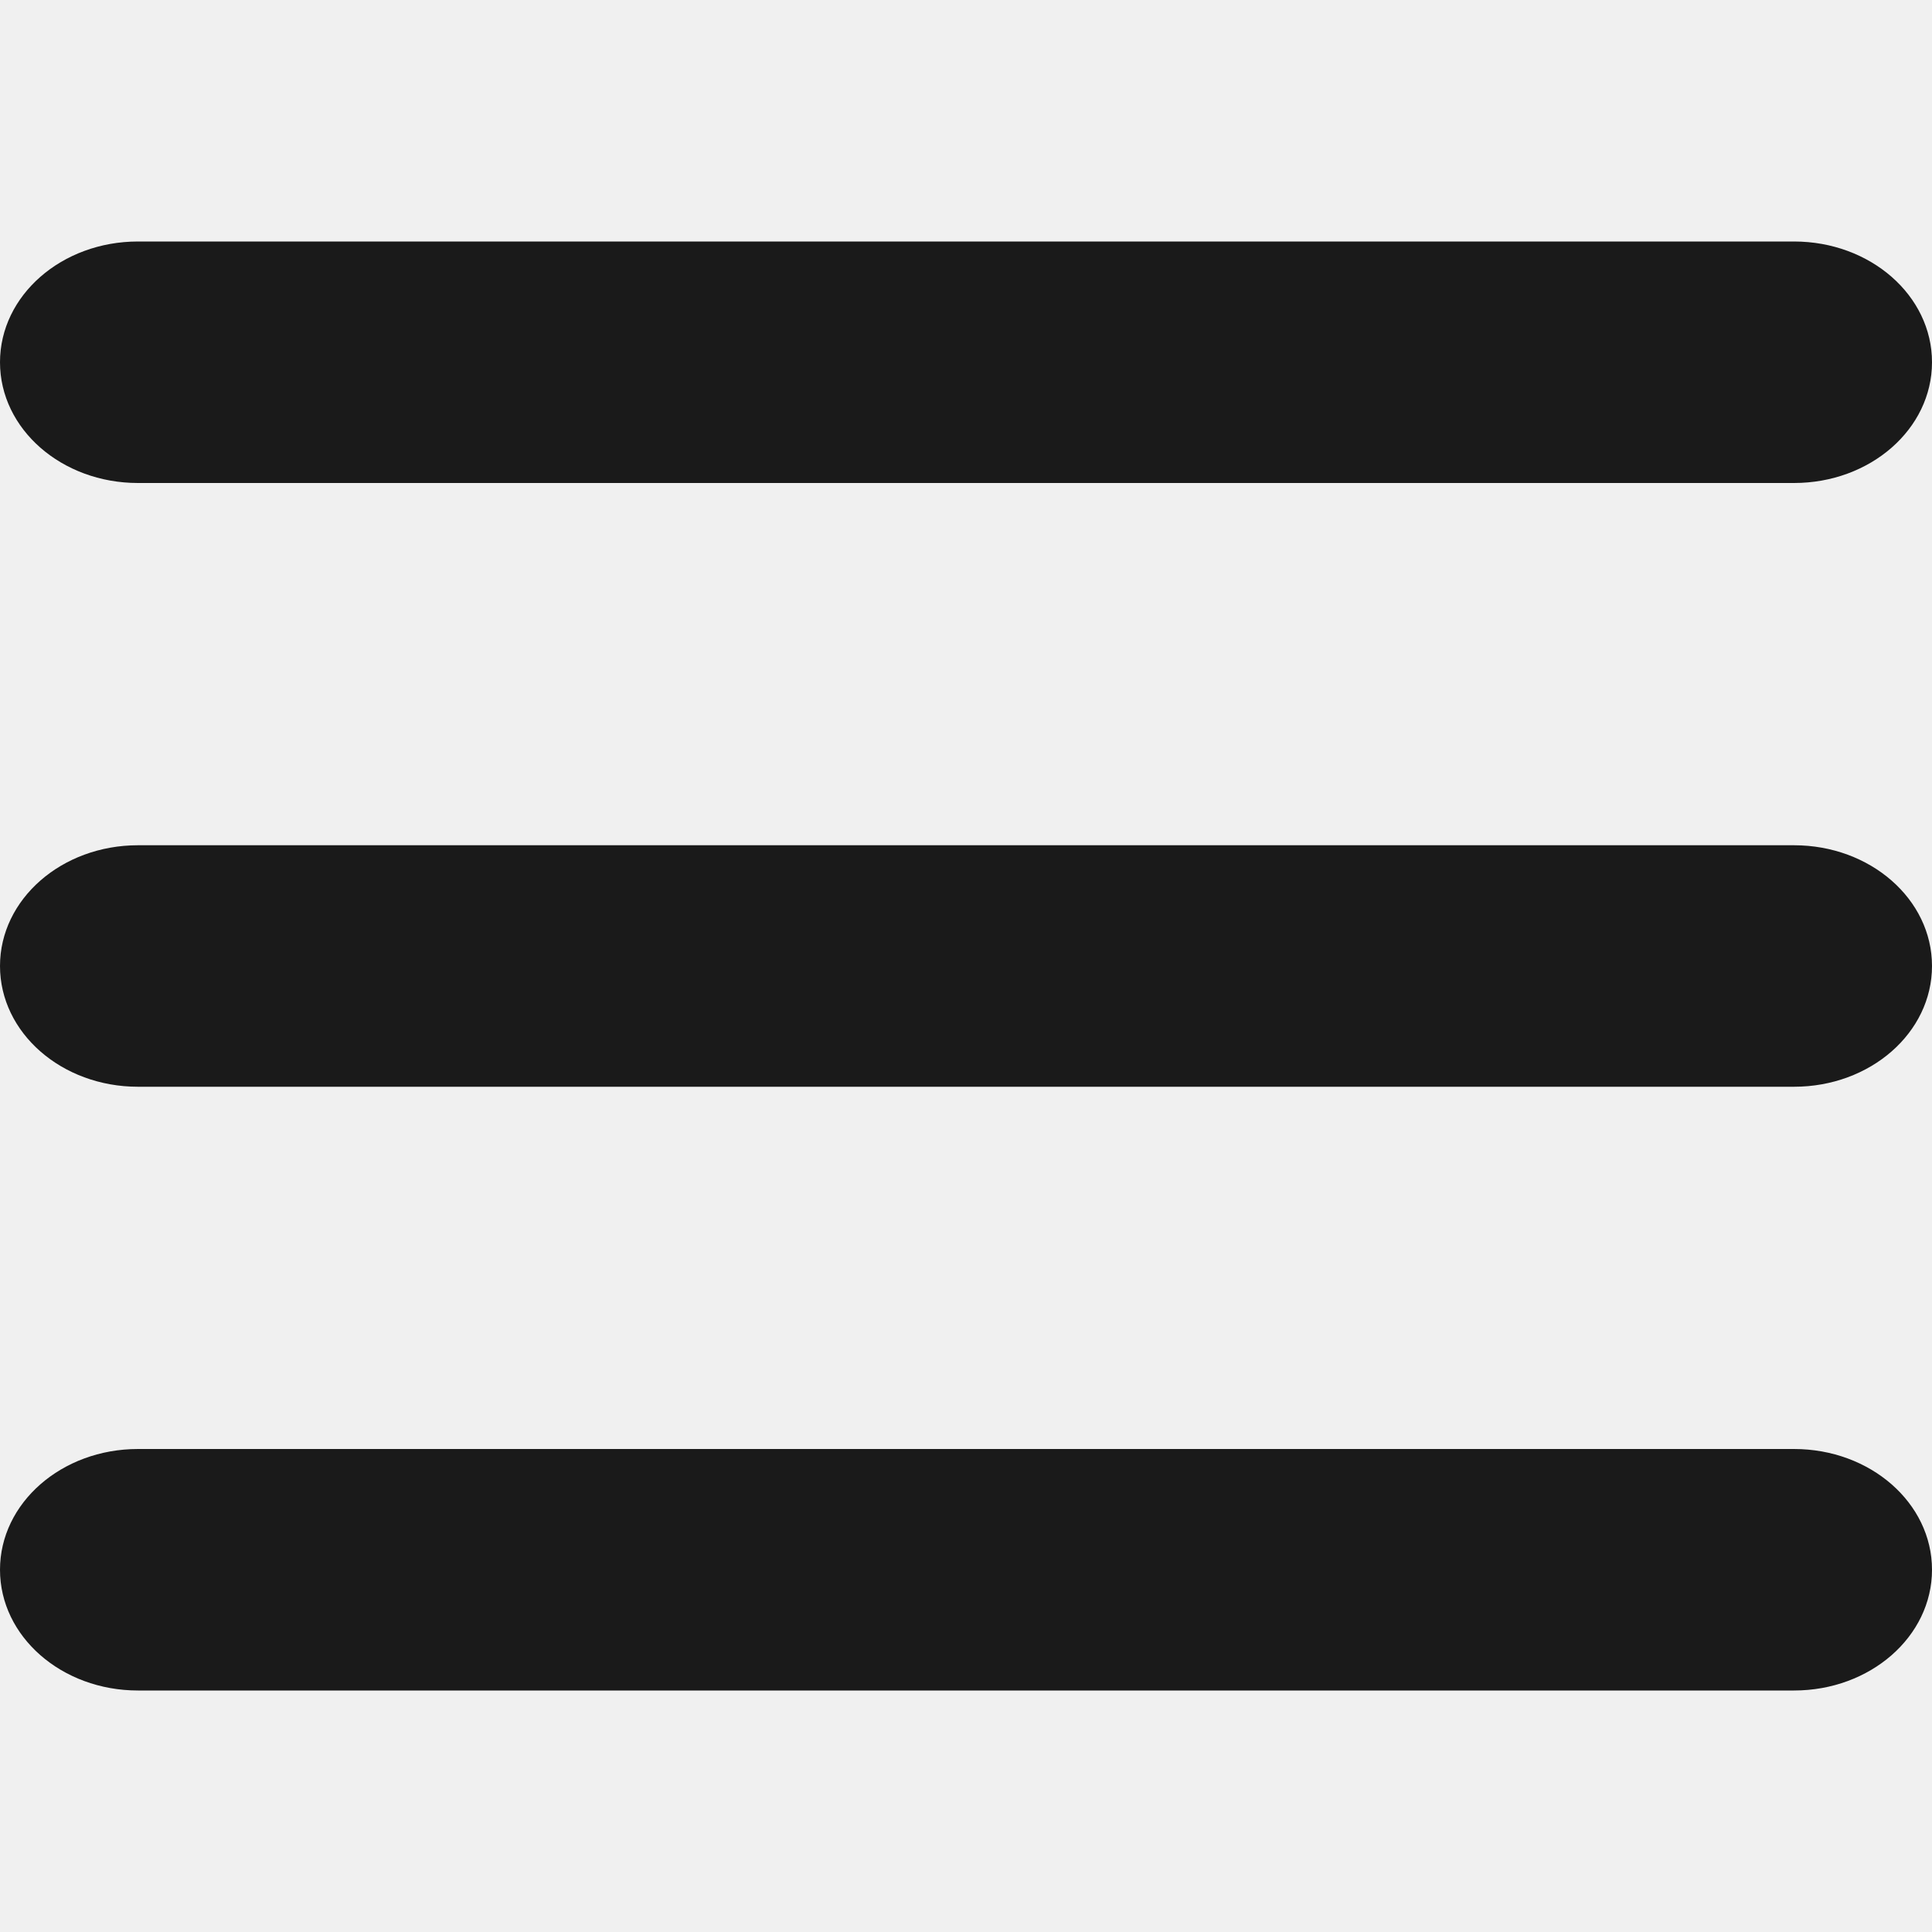
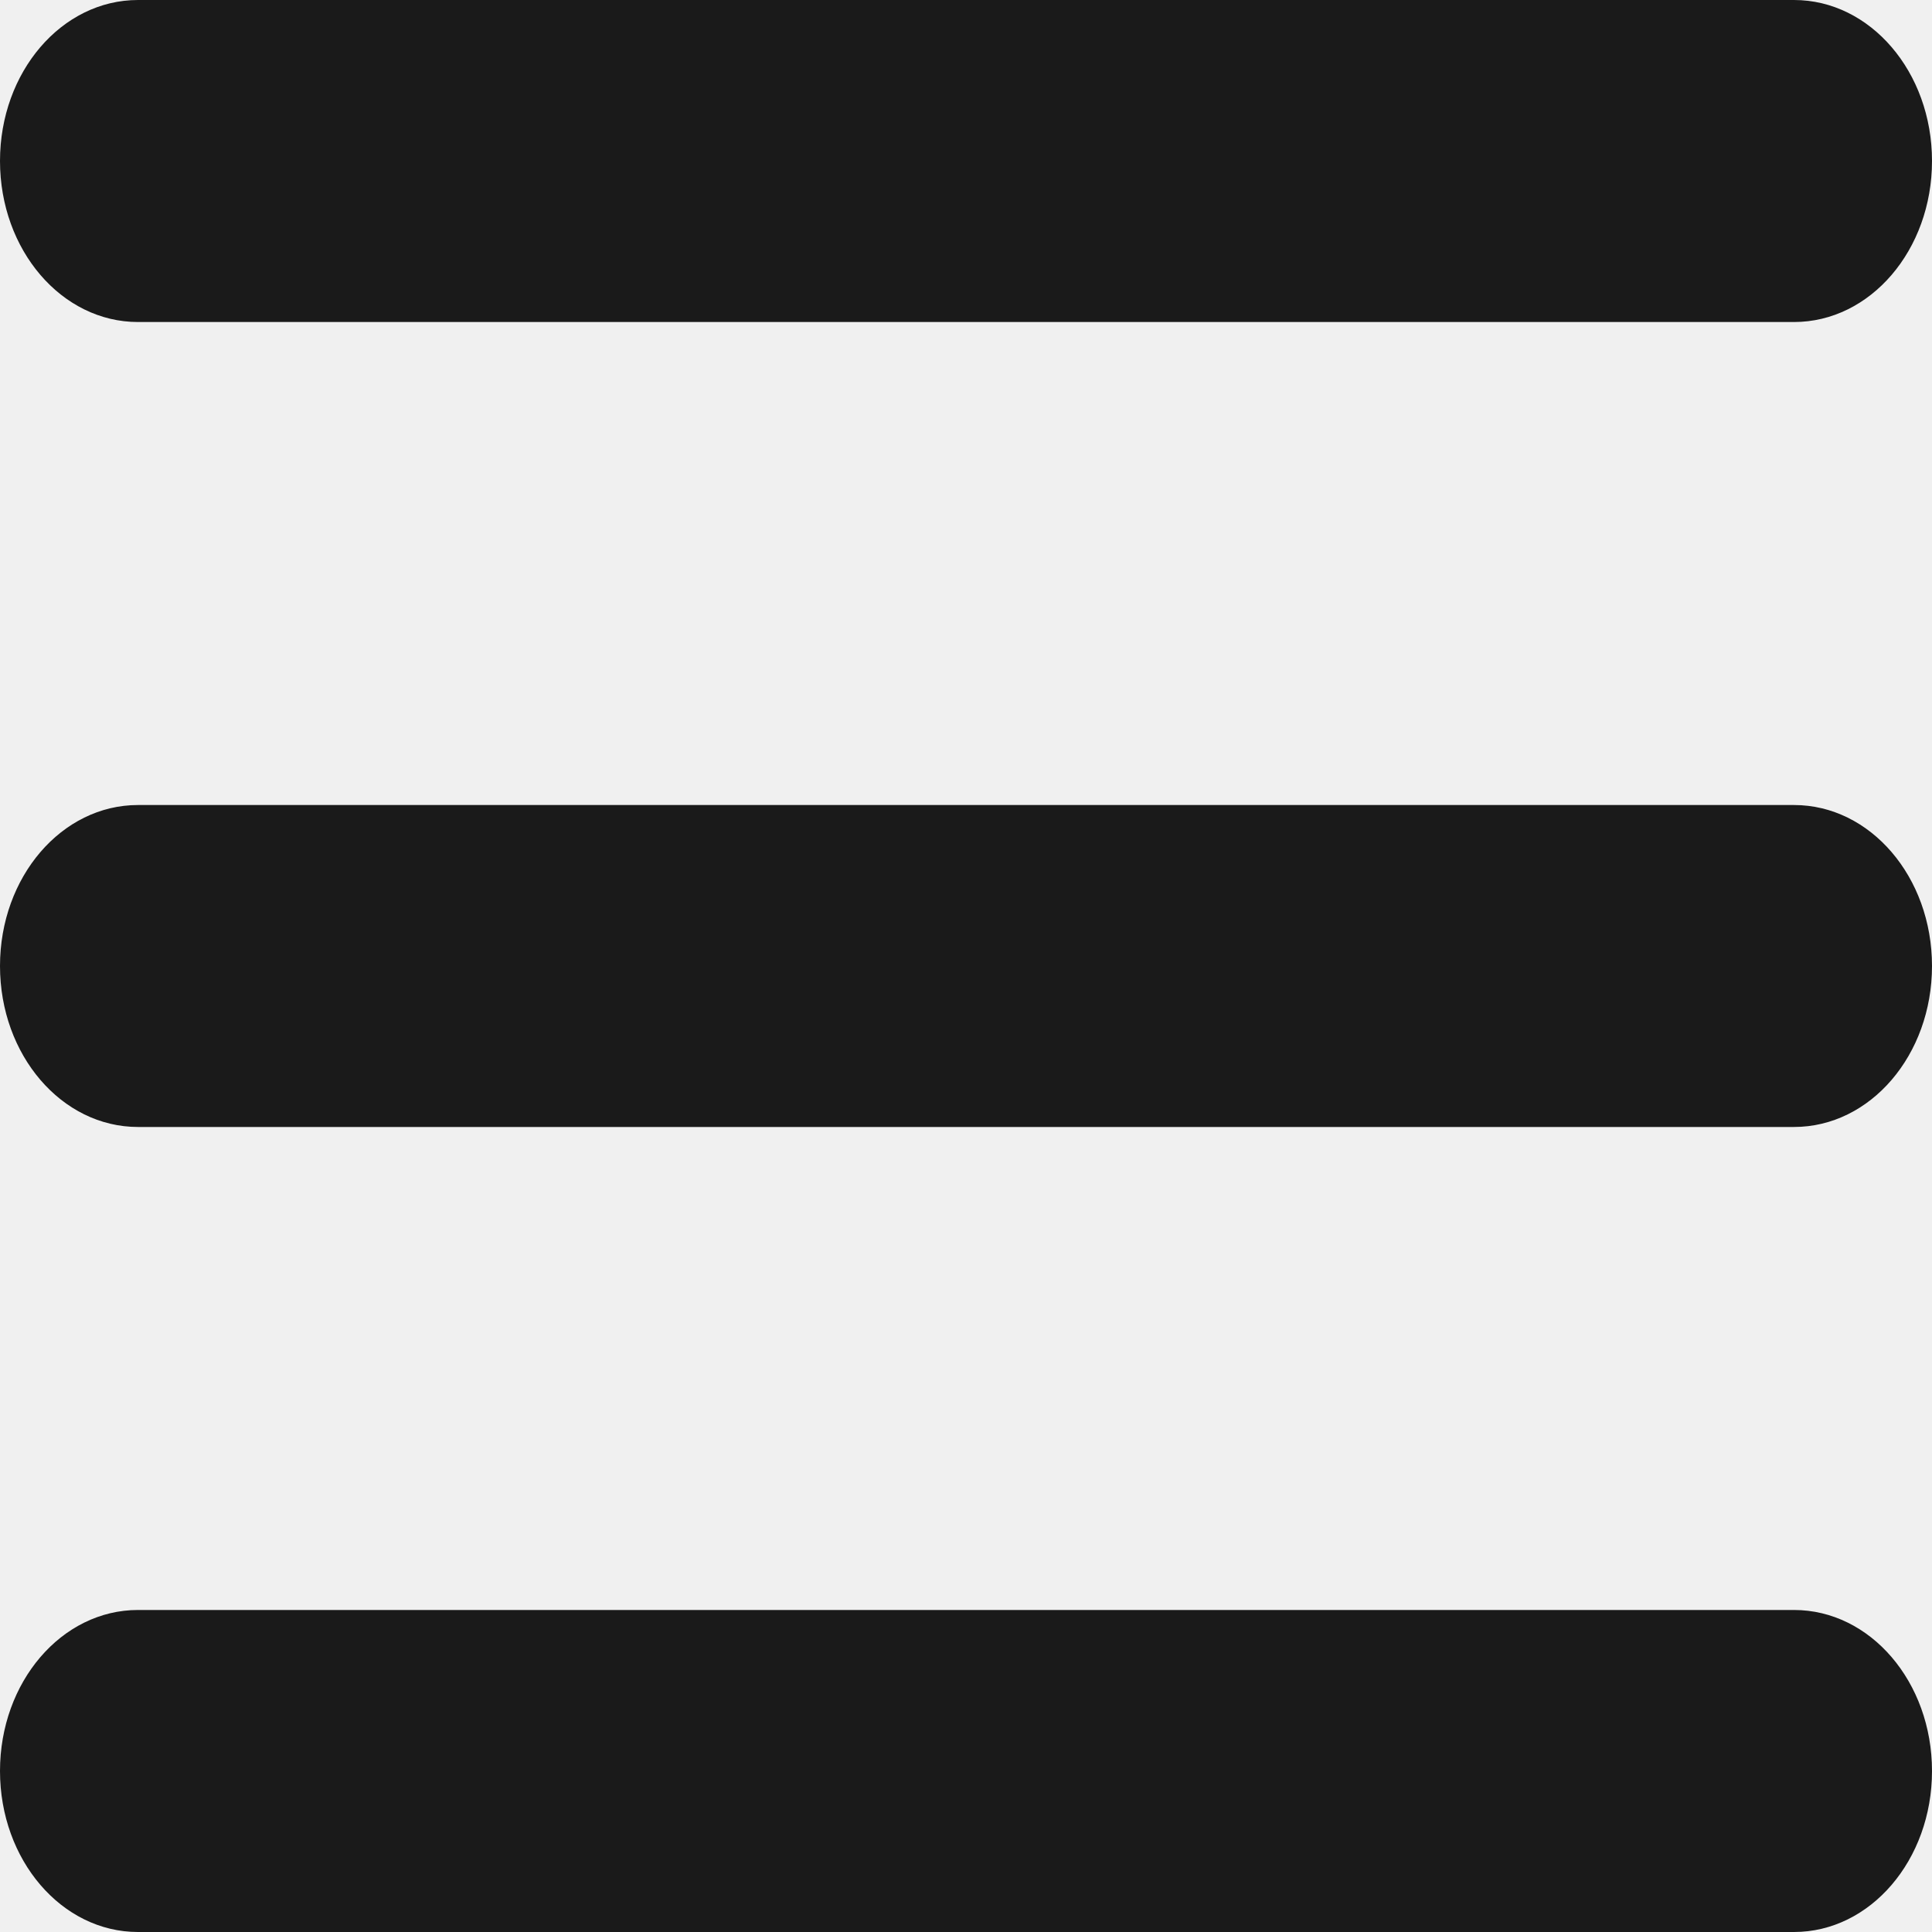
<svg xmlns="http://www.w3.org/2000/svg" width="28" height="28" viewBox="0 0 28 28" fill="none">
-   <path d="M0 5.25C0 4.282 0.894 3.5 2 3.5H26C27.106 3.5 28 4.282 28 5.25C28 6.218 27.106 7 26 7H2C0.894 7 0 6.218 0 5.25ZM0 14C0 13.032 0.894 12.25 2 12.25H26C27.106 12.25 28 13.032 28 14C28 14.968 27.106 15.75 26 15.75H2C0.894 15.75 0 14.968 0 14ZM28 22.75C28 23.718 27.106 24.5 26 24.5H2C0.894 24.5 0 23.718 0 22.75C0 21.782 0.894 21 2 21H26C27.106 21 28 21.782 28 22.75Z" fill="#1A1A1A" />
+   <g clip-path="url(#clip0_2006_2)">
+     <path d="M0 2.333C0 1.043 0.894 0 2 0H26C27.106 0 28 1.043 28 2.333C28 3.624 27.106 4.667 26 4.667H2C0.894 4.667 0 3.624 0 2.333ZM0 14C0 12.709 0.894 11.667 2 11.667H26C27.106 11.667 28 12.709 28 14C28 15.291 27.106 16.333 26 16.333H2C0.894 16.333 0 15.291 0 14ZM28 25.667C28 26.957 27.106 28 26 28H2C0.894 28 0 26.957 0 25.667C0 24.376 0.894 23.333 2 23.333H26C27.106 23.333 28 24.376 28 25.667Z" fill="#1A1A1A" />
+   </g>
+   <defs>
+     <clipPath id="clip0_2006_2">
+       <rect width="28" height="28" fill="white" />
+     </clipPath>
+   </defs>
</svg>
